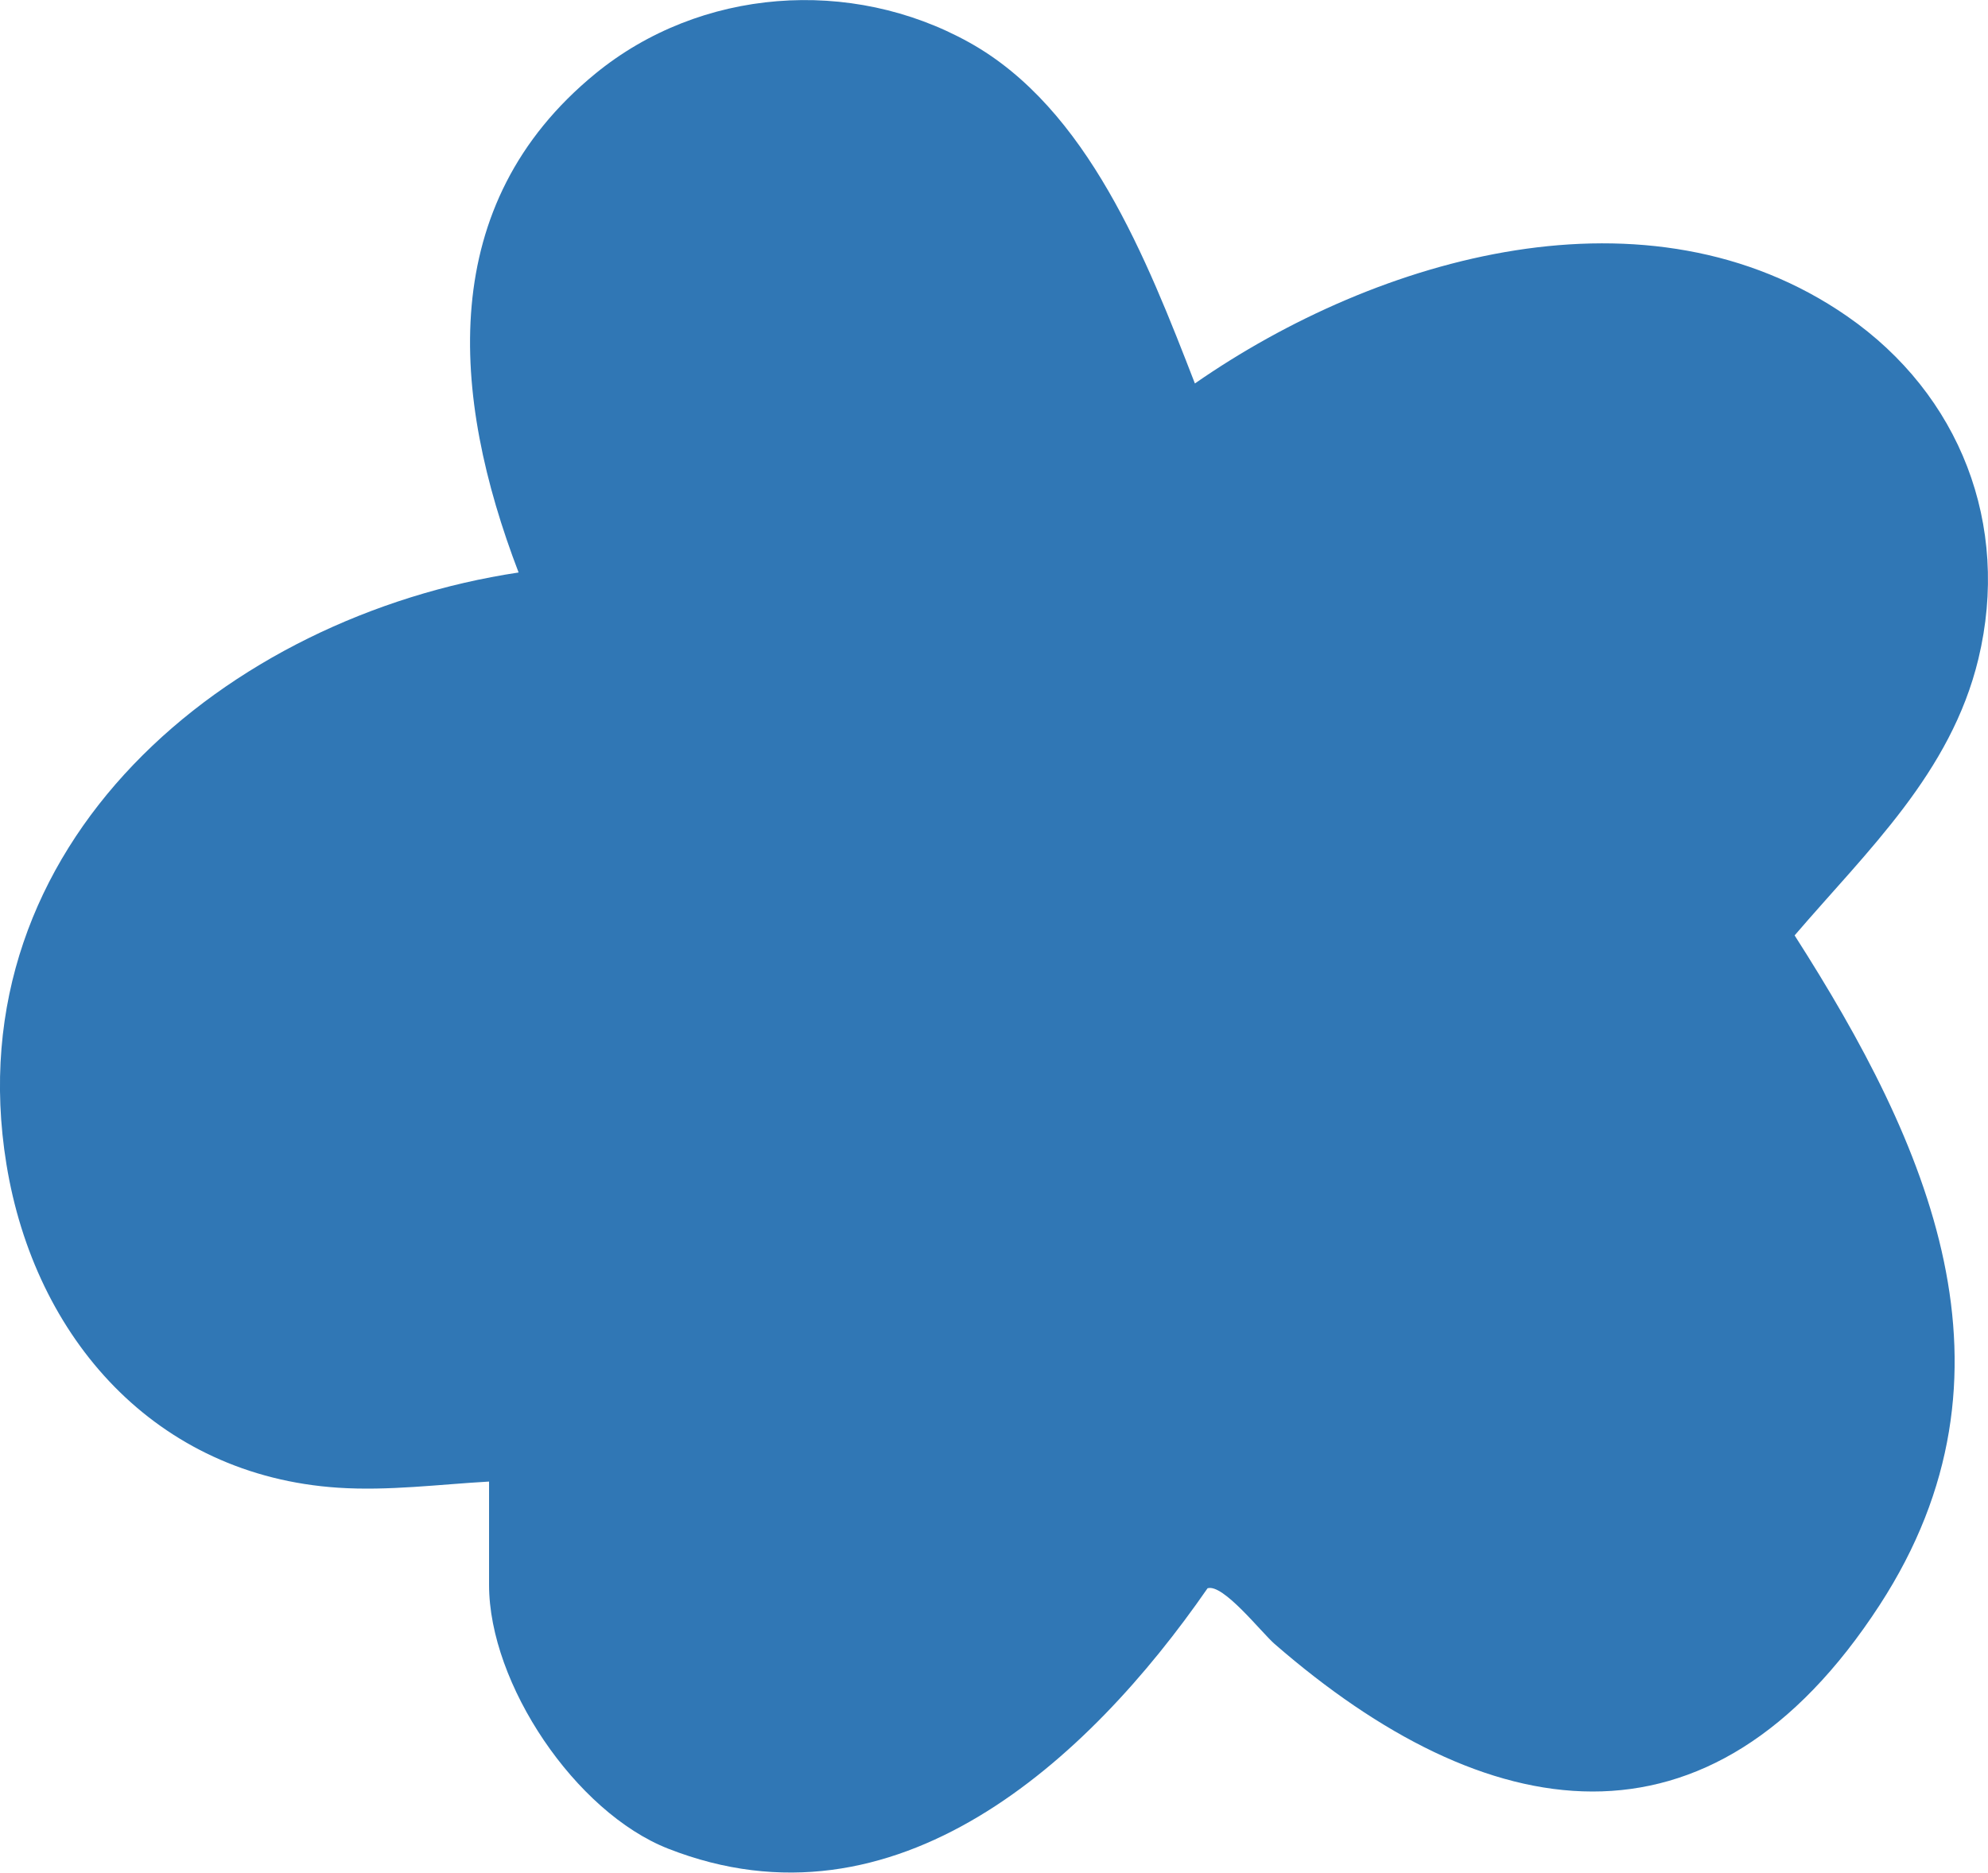
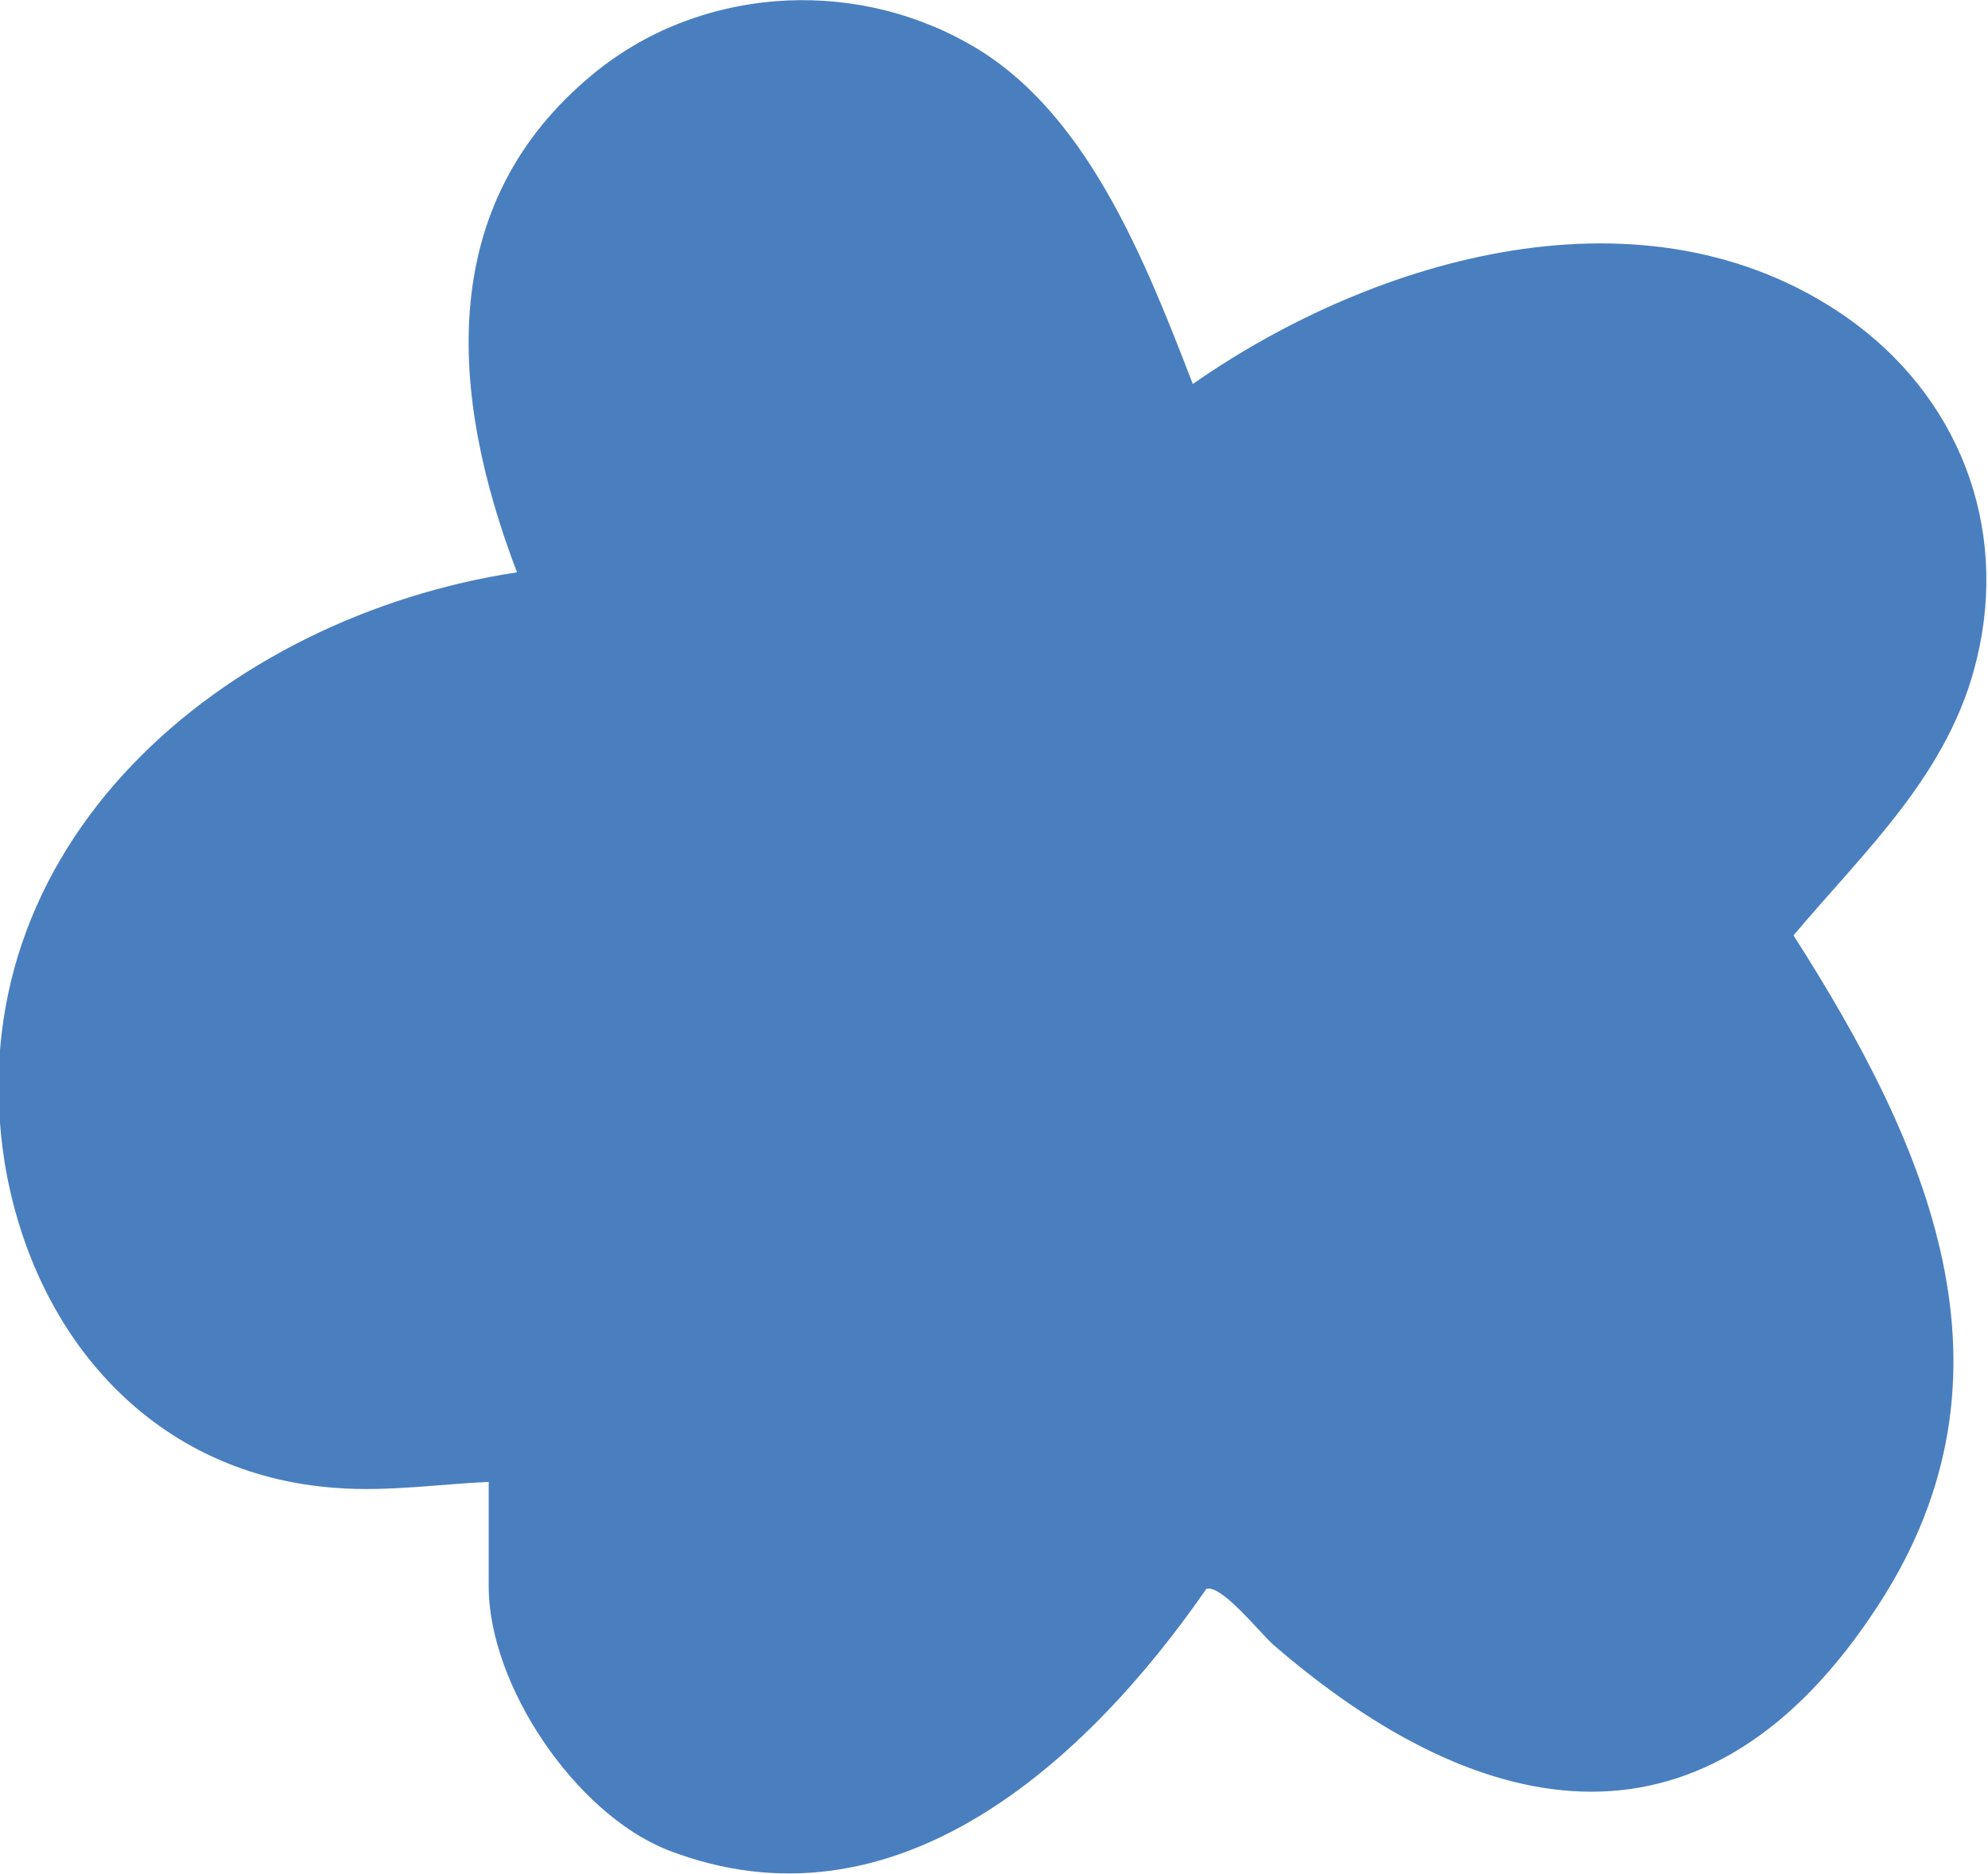
- <svg xmlns="http://www.w3.org/2000/svg" id="Layer_2" viewBox="0 0 161.5 152.16">
+ <svg xmlns="http://www.w3.org/2000/svg" id="Layer_2" version="1.1" viewBox="0 0 161.5 152.2">
+   <defs>
+     <style>
+       .st0 {
+         fill: #4a7fbf;
+       }
+     </style>
+   </defs>
  <g id="Layer_1-2">
-     <path d="M39.73,120.39c-4.06.23-8.17.77-12.26.5-14.83-.98-24.65-12.14-26.95-26.3-4.23-26.04,17.89-44.5,41.61-48.07-5.51-14.39-6.74-29.9,6.23-40.53,8.52-6.98,20.76-7.89,30.38-2.54s14.42,17.61,18.33,27.71c14.91-10.36,36.83-16.66,52.99-5.46,9.17,6.36,13.28,16.95,10.66,27.84-2.23,9.26-9,15.55-14.93,22.47,10.84,16.95,19.19,35.51,6.91,54.41-13.84,21.3-32.02,18.06-49.15,3.17-1.1-.96-4.18-4.92-5.45-4.53-9.7,14.02-25.35,28.41-43.82,21.16-7.54-2.96-14.55-13.4-14.55-21.43v-8.39Z" fill="#3077b5" />
+     <path class="st0" d="M39.7,120.4c-4.1.2-8.2.8-12.3.5-14.8-1-24.6-12.1-27-26.3-4.2-26,17.9-44.5,41.6-48.1-5.5-14.4-6.7-29.9,6.2-40.5,8.5-7,20.8-7.9,30.4-2.5,9.6,5.3,14.4,17.6,18.3,27.7,14.9-10.4,36.8-16.7,53-5.5,9.2,6.4,13.3,17,10.7,27.8-2.2,9.3-9,15.5-14.9,22.5,10.8,16.9,19.2,35.5,6.9,54.4-13.8,21.3-32,18.1-49.2,3.2-1.1-1-4.2-4.9-5.4-4.5-9.7,14-25.3,28.4-43.8,21.2-7.5-3-14.5-13.4-14.5-21.4v-8.4h0Z" />
  </g>
</svg>
